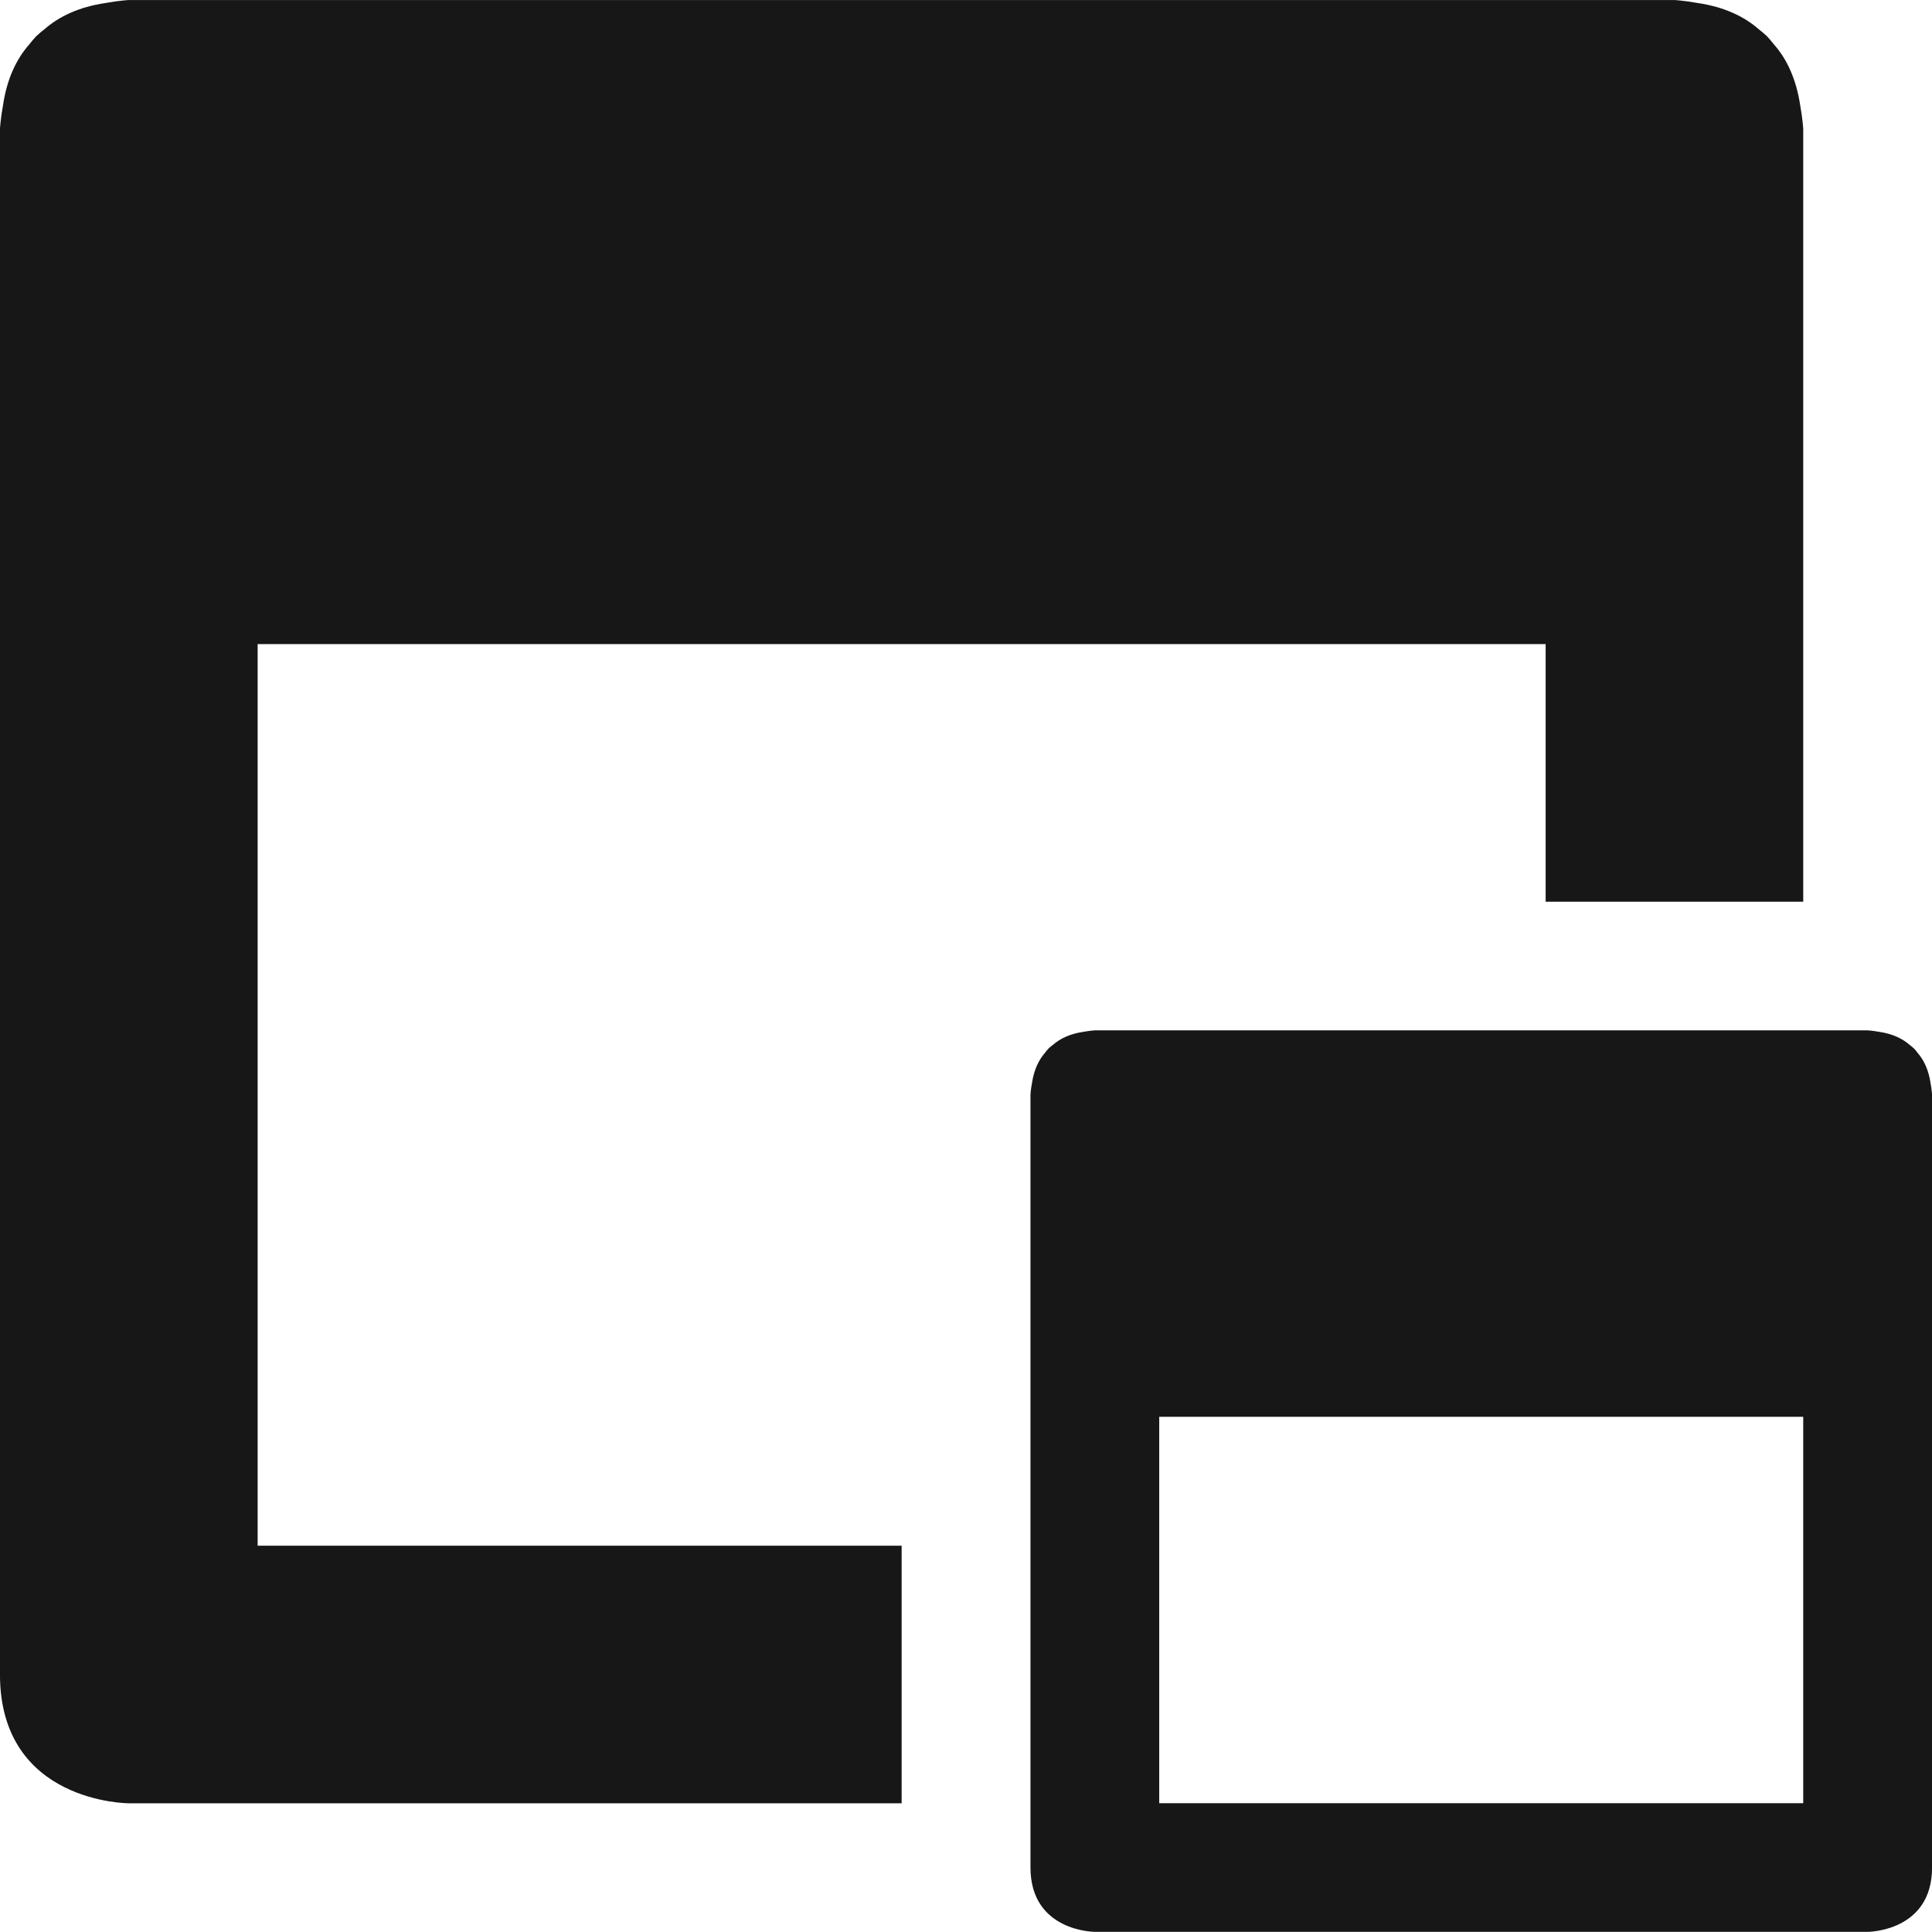
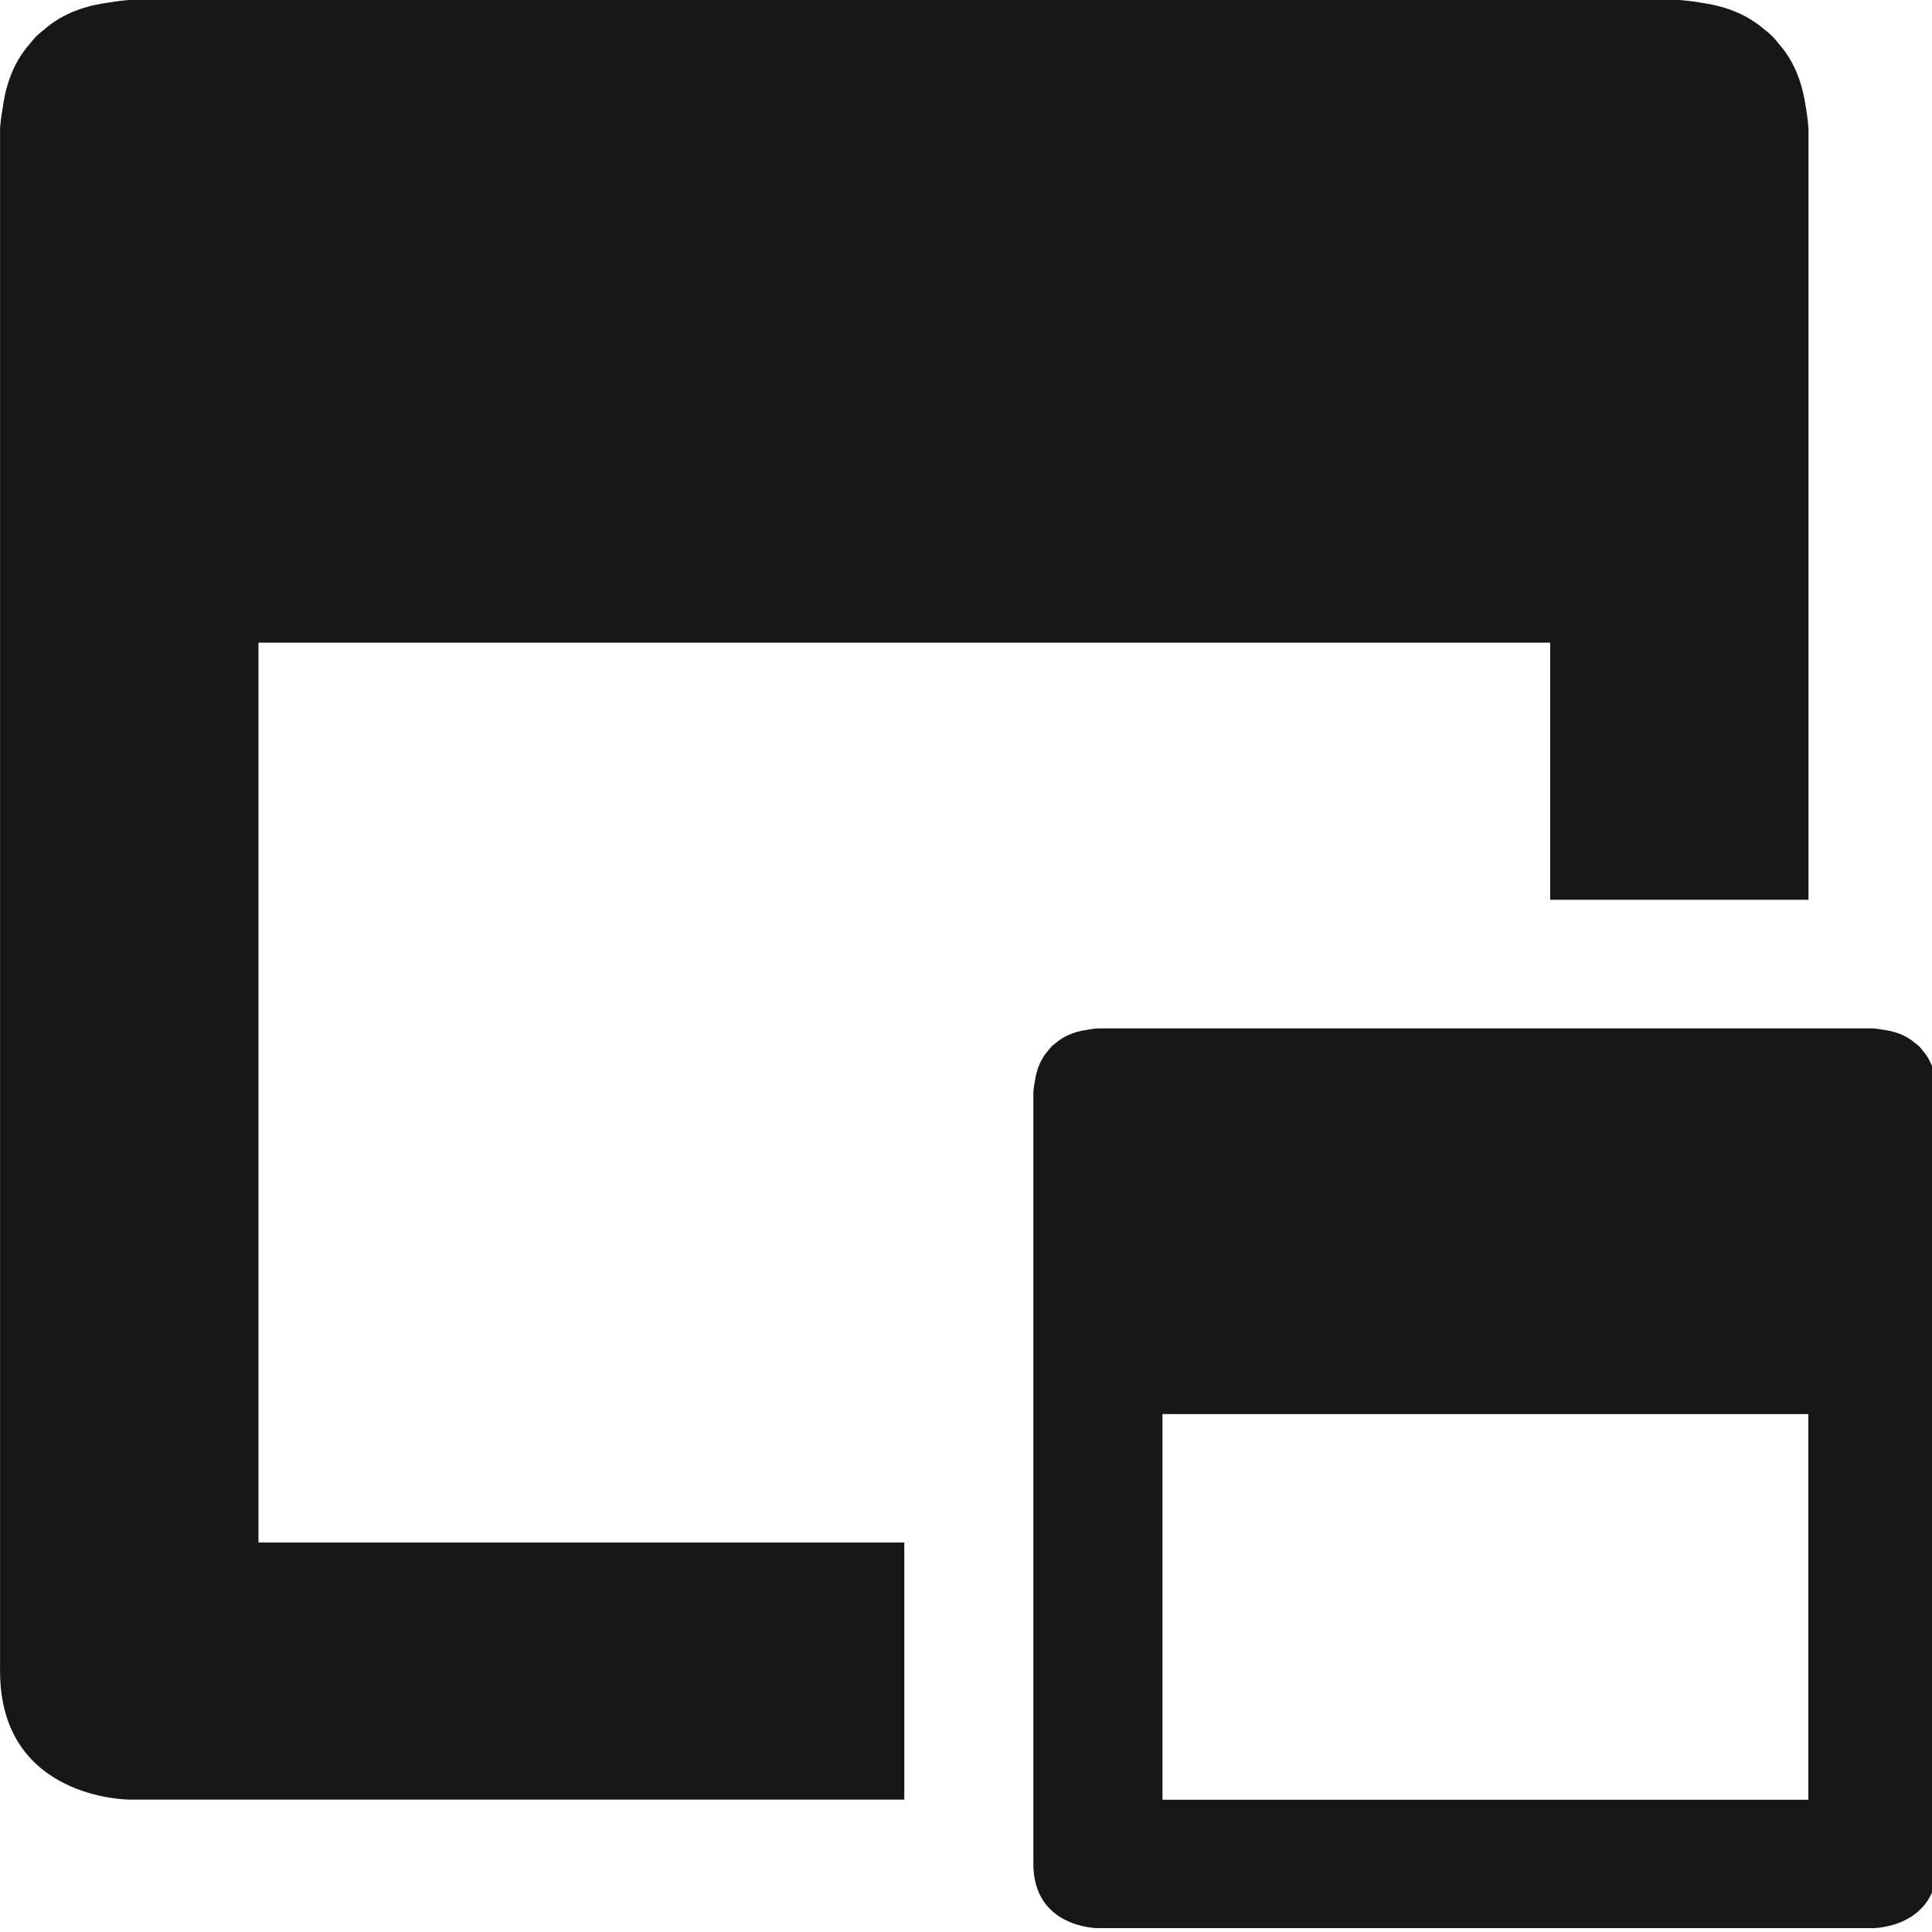
- <svg xmlns="http://www.w3.org/2000/svg" width="82.634" height="82.634" viewBox="0 0 21.864 21.864" version="1.1" id="svg8">
+ <svg xmlns="http://www.w3.org/2000/svg" width="24" height="24" viewBox="0 0 24 24" version="1.1" id="svg8">
  <defs id="defs2" />
  <g id="layer1" transform="translate(-186.7473,-190.7587)">
-     <path d="m 188.205,190.759 c 0,0 -0.111,0.006 -0.265,0.034 -0.298,0.044 -0.523,0.151 -0.689,0.296 -0.032,0.025 -0.064,0.051 -0.094,0.08 -0.029,0.03 -0.055,0.062 -0.08,0.094 -0.146,0.166 -0.252,0.391 -0.296,0.689 -0.028,0.153 -0.034,0.265 -0.034,0.265 v 17.491 c 0,1.458 1.458,1.458 1.458,1.458 h 8.746 v -2.915 h -7.288 v -10.203 h 14.576 v 2.915 h 2.915 v -8.746 c 0,0 -0.006,-0.111 -0.034,-0.265 -0.045,-0.298 -0.15,-0.523 -0.296,-0.689 -0.025,-0.032 -0.052,-0.064 -0.08,-0.094 -0.031,-0.029 -0.062,-0.055 -0.094,-0.08 -0.166,-0.145 -0.392,-0.252 -0.689,-0.296 -0.155,-0.028 -0.265,-0.034 -0.265,-0.034 z m 10.932,11.66 c 0,0 -0.054,0.003 -0.131,0.017 -0.149,0.022 -0.261,0.075 -0.344,0.148 -0.016,0.012 -0.033,0.025 -0.048,0.04 -0.015,0.015 -0.028,0.032 -0.04,0.048 -0.073,0.083 -0.126,0.196 -0.148,0.344 -0.015,0.077 -0.017,0.131 -0.017,0.131 v 8.745 c 0,0.729 0.729,0.729 0.729,0.729 h 8.745 c 0,0 0.729,0 0.729,-0.729 v -8.745 c 0,0 -0.003,-0.054 -0.017,-0.131 -0.022,-0.149 -0.075,-0.261 -0.148,-0.344 -0.012,-0.016 -0.025,-0.033 -0.04,-0.048 -0.015,-0.014 -0.032,-0.028 -0.048,-0.04 -0.083,-0.073 -0.196,-0.126 -0.344,-0.148 -0.077,-0.014 -0.131,-0.017 -0.131,-0.017 z m 0.729,4.373 h 7.288 v 4.373 h -7.288 z" id="path17" style="isolation:isolate;fill:#171717;stroke-width:0.265" />
+     <path d="m 188.352,190.759 c 0,0 -0.122,0.007 -0.291,0.037 -0.328,0.048 -0.576,0.165 -0.758,0.324 -0.036,0.027 -0.07,0.056 -0.103,0.087 -0.032,0.033 -0.061,0.068 -0.088,0.103 -0.16,0.182 -0.278,0.429 -0.326,0.755 -0.031,0.168 -0.038,0.29 -0.038,0.29 v 19.162 c 0,1.597 1.605,1.597 1.605,1.597 h 9.628 v -3.194 h -8.023 v -11.178 h 16.046 v 3.194 h 3.209 v -9.581 c 0,0 -0.007,-0.122 -0.037,-0.29 -0.05,-0.326 -0.165,-0.573 -0.326,-0.755 -0.027,-0.035 -0.057,-0.07 -0.088,-0.103 -0.034,-0.031 -0.068,-0.061 -0.103,-0.087 -0.183,-0.159 -0.431,-0.276 -0.758,-0.324 -0.17,-0.031 -0.292,-0.037 -0.292,-0.037 z m 12.034,12.775 c 0,0 -0.06,0.003 -0.144,0.019 -0.164,0.024 -0.288,0.083 -0.379,0.162 -0.018,0.013 -0.036,0.028 -0.053,0.043 -0.016,0.017 -0.03,0.035 -0.044,0.053 -0.08,0.091 -0.139,0.214 -0.163,0.377 -0.016,0.084 -0.019,0.143 -0.019,0.143 v 9.581 c 0,0.799 0.802,0.799 0.802,0.799 h 9.627 c 0,0 0.802,0 0.802,-0.799 v -9.581 c 0,0 -0.003,-0.059 -0.019,-0.143 -0.024,-0.163 -0.083,-0.286 -0.163,-0.377 -0.013,-0.018 -0.028,-0.036 -0.044,-0.053 -0.016,-0.016 -0.036,-0.03 -0.053,-0.043 -0.091,-0.08 -0.216,-0.138 -0.379,-0.162 -0.085,-0.015 -0.144,-0.019 -0.144,-0.019 z m 0.802,4.791 h 8.023 v 4.791 h -8.023 z" id="path17" style="isolation:isolate;fill:#171717;stroke-width:0.291" />
  </g>
</svg>
